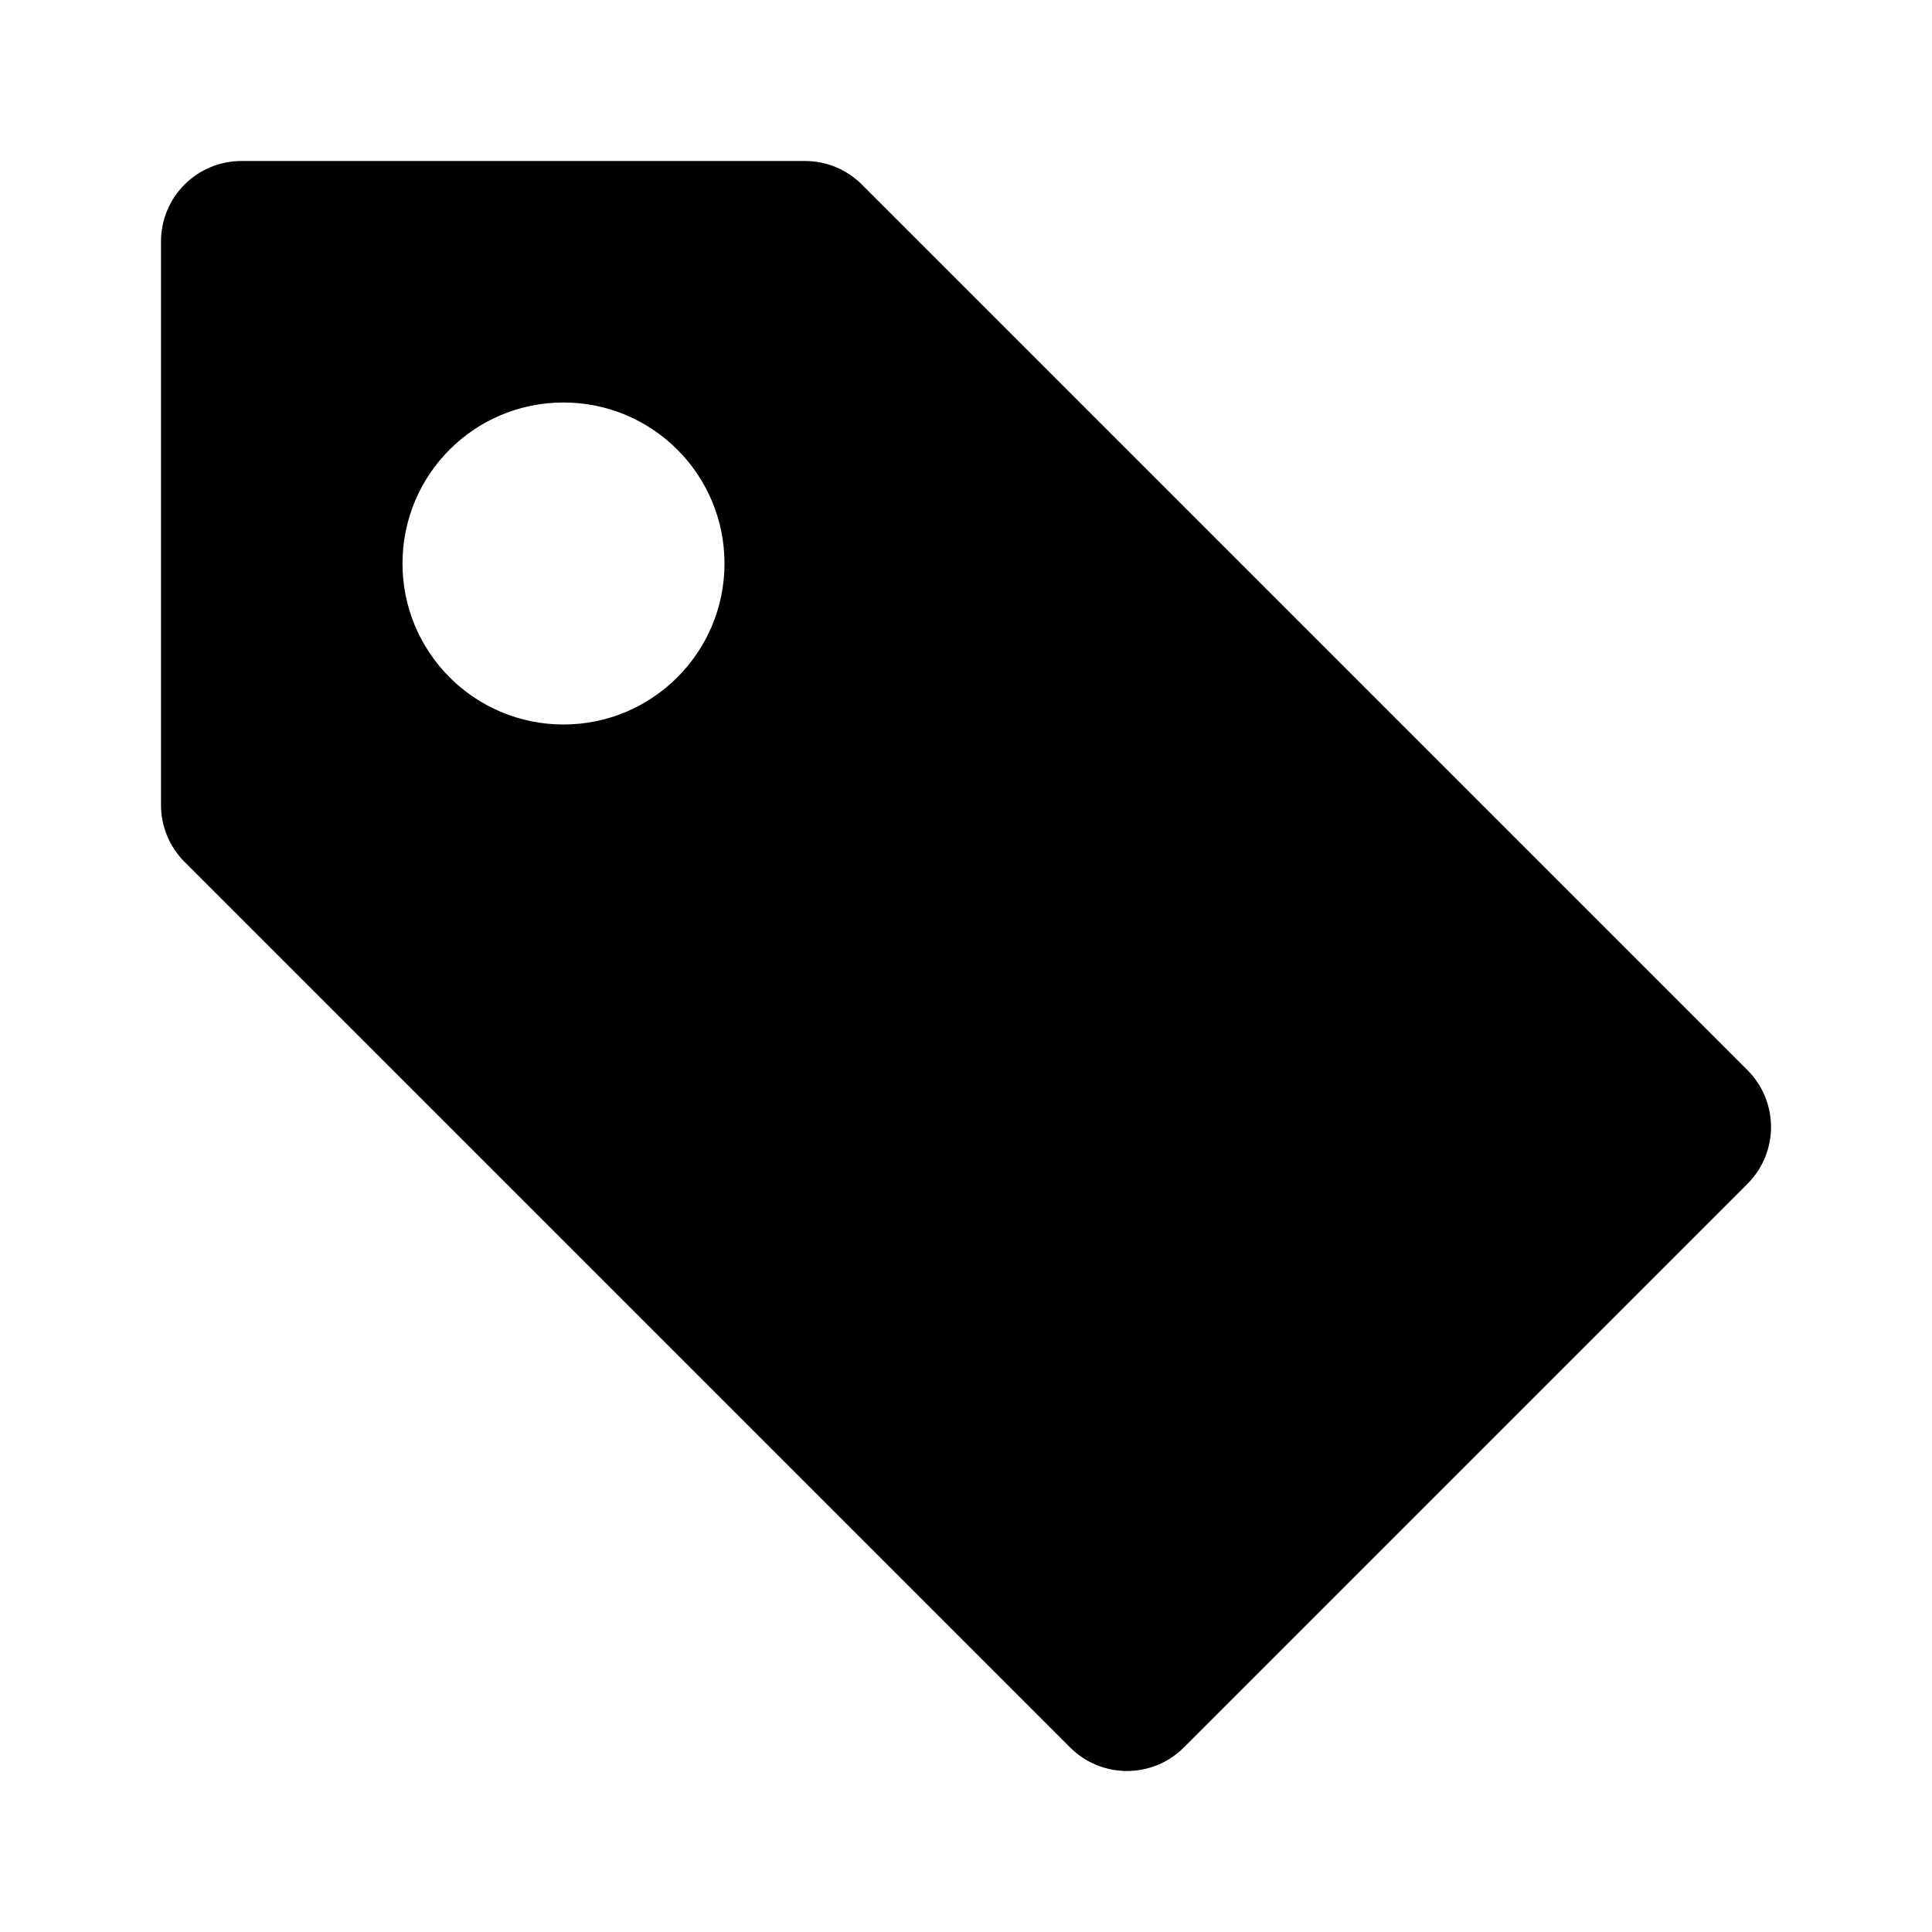
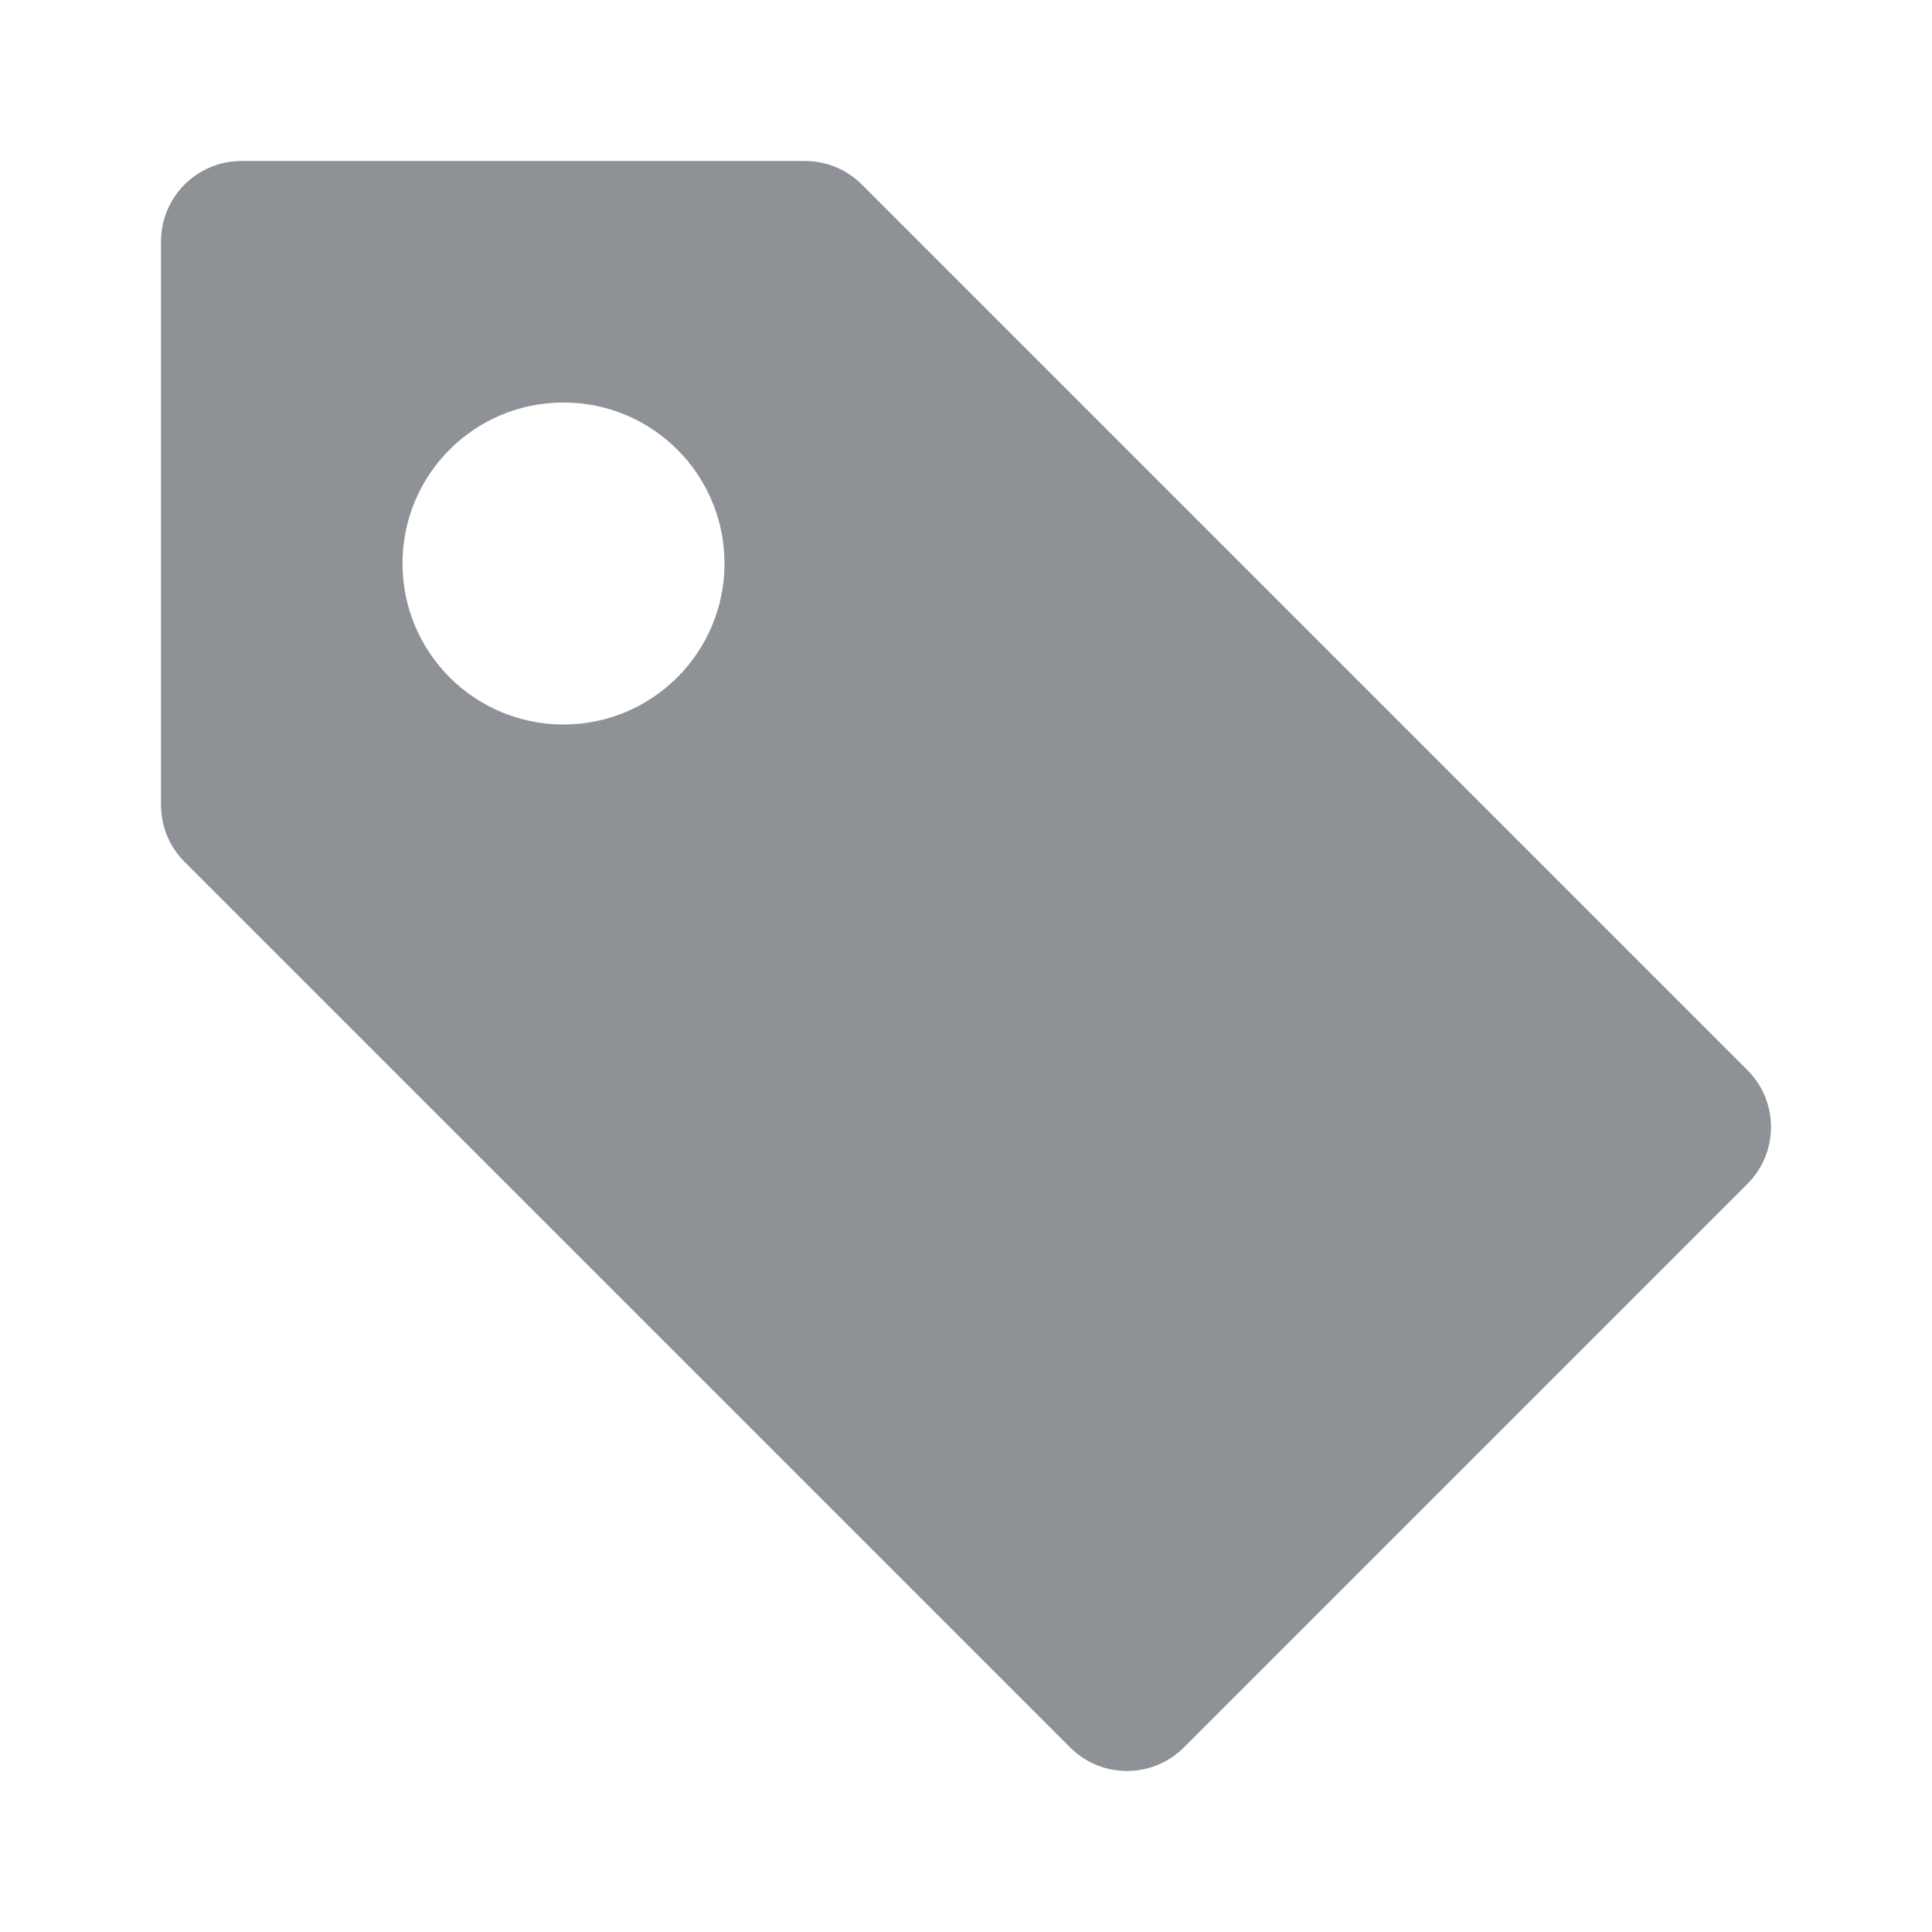
- <svg aria-hidden="false" width="24" height="24" viewBox="0 0 24 24">
+ <svg aria-hidden="false" width="24" height="24" viewBox="0 0 24 24" color="#8e9297">
  <path fill="currentColor" d="M21.707 13.293l-11-11C10.519 2.105 10.266 2 10 2H3c-.553 0-1 .447-1 1v7c0 .266.105.519.293.707l11 11c.195.195.451.293.707.293s.512-.098.707-.293l7-7c.391-.391.391-1.023 0-1.414zM7 9c-1.106 0-2-.896-2-2 0-1.106.894-2 2-2 1.104 0 2 .894 2 2 0 1.104-.896 2-2 2z" />
</svg>
